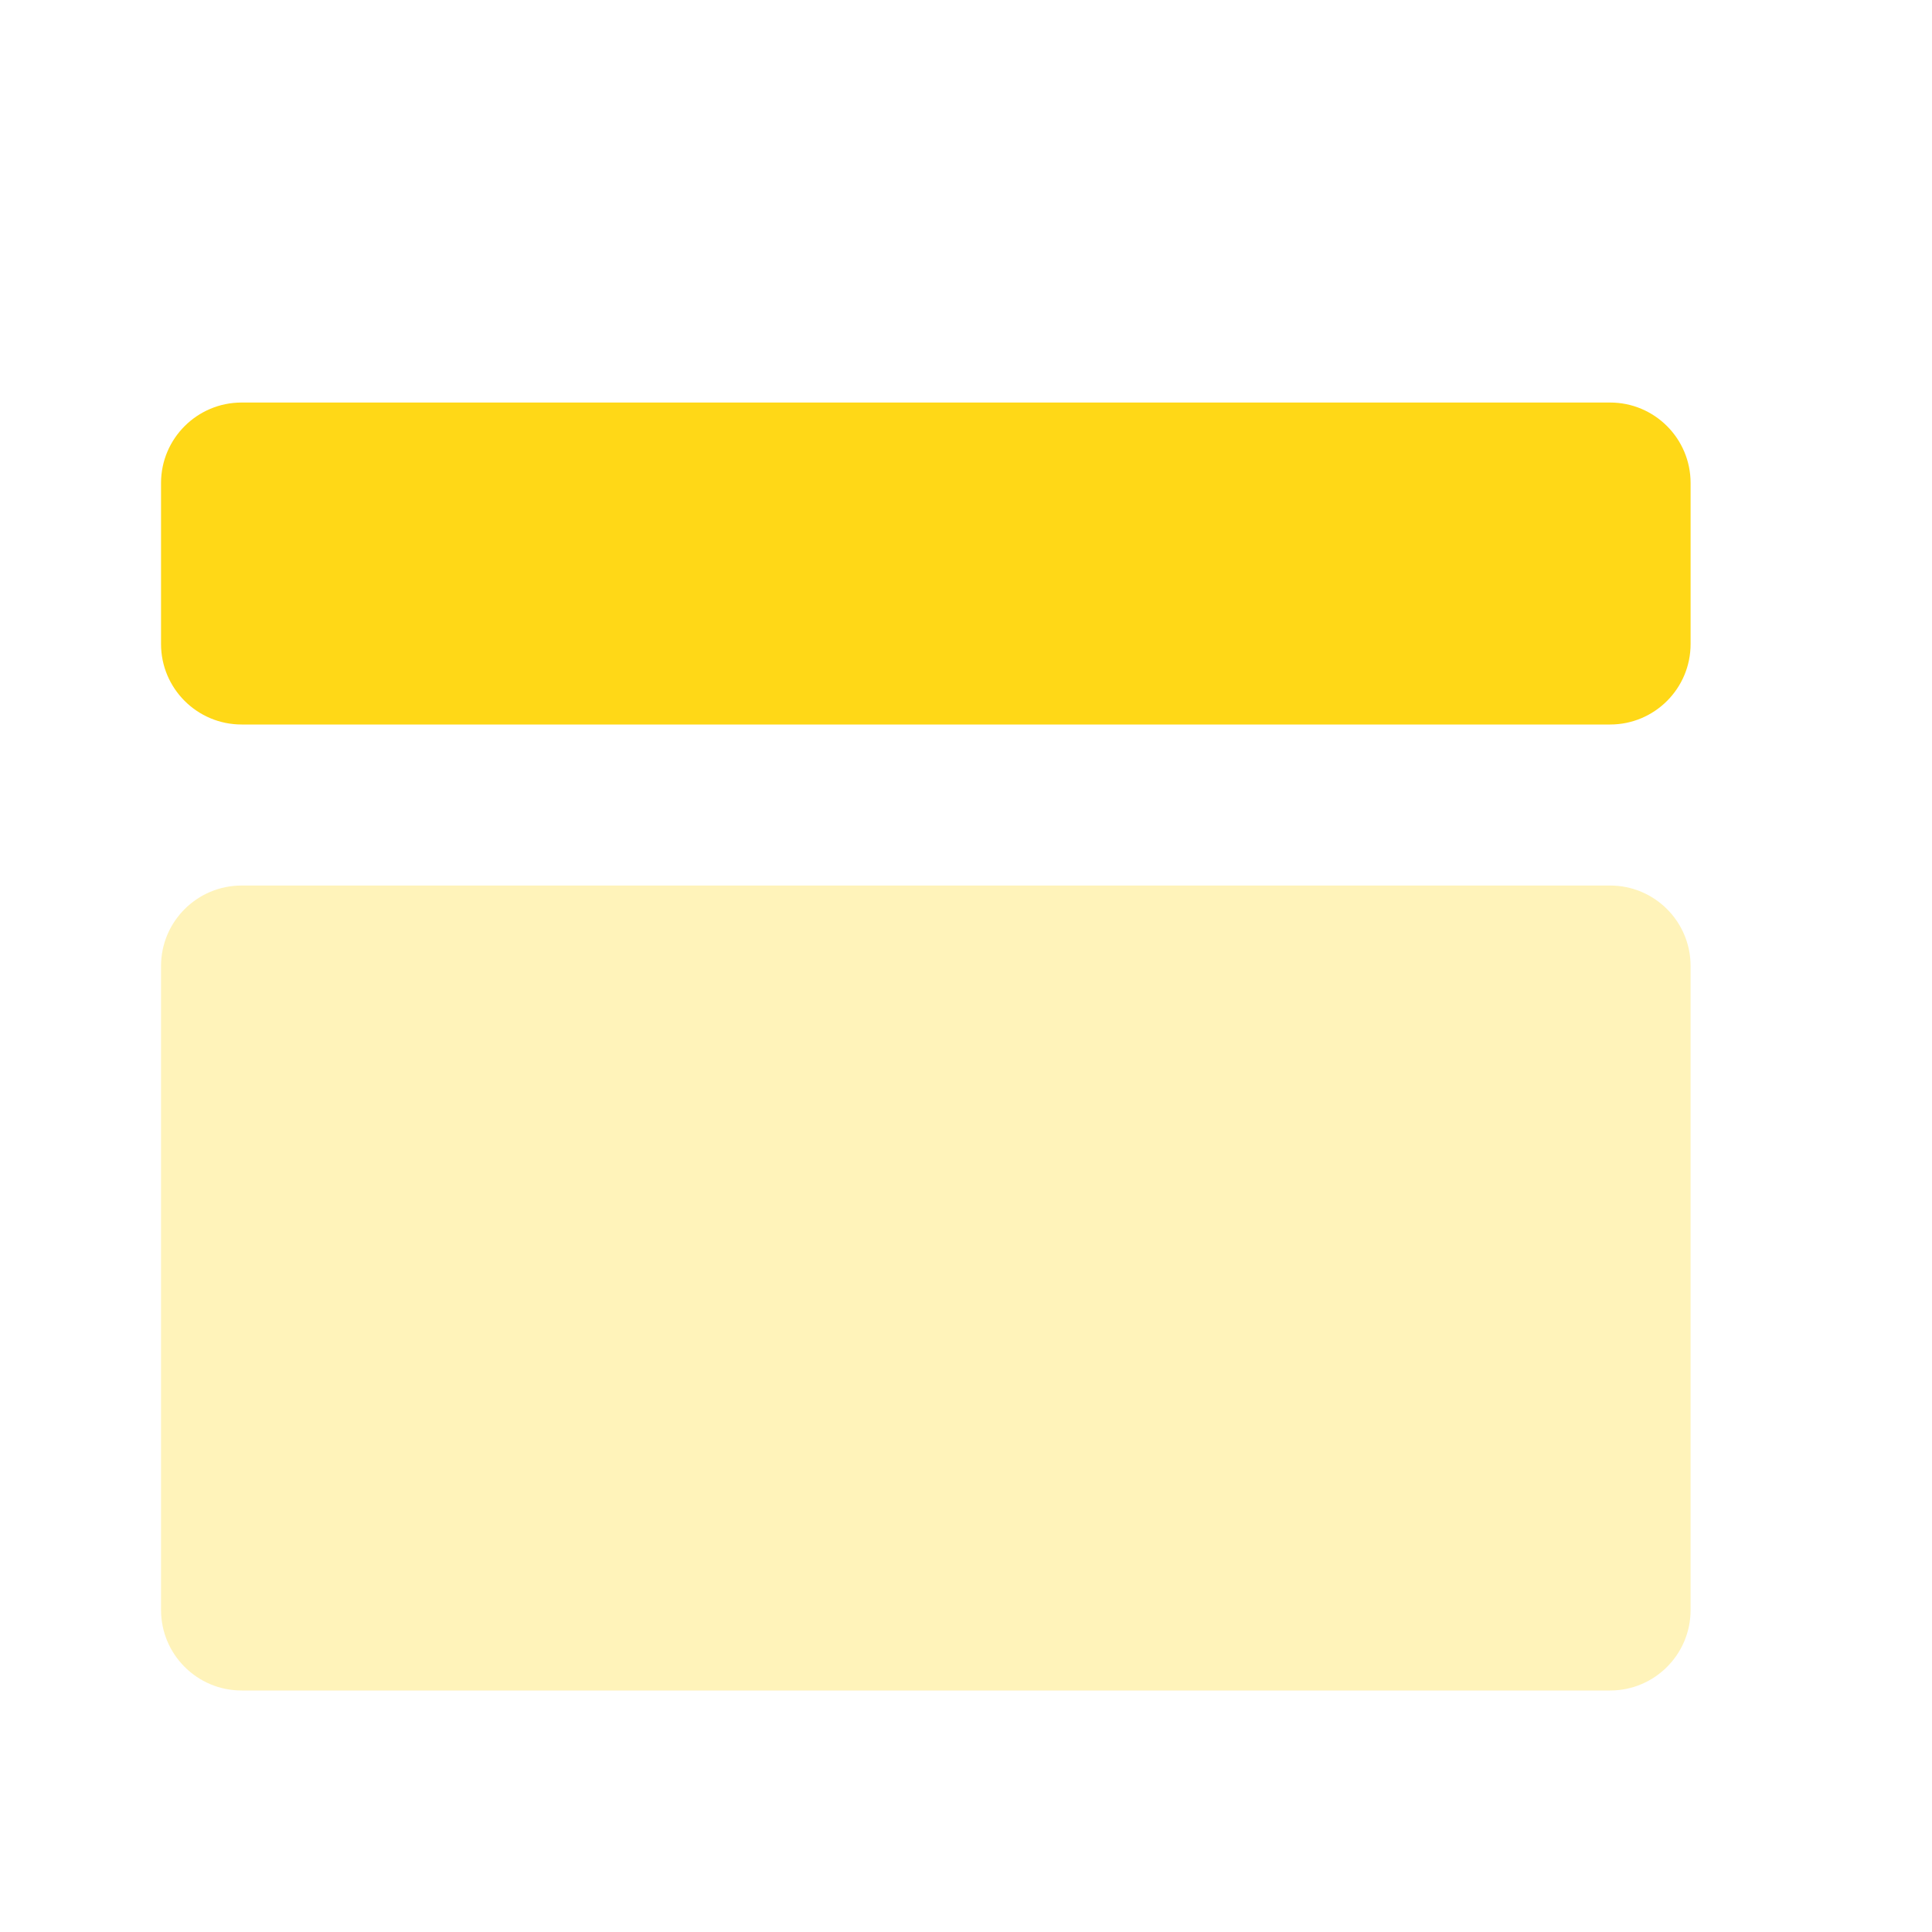
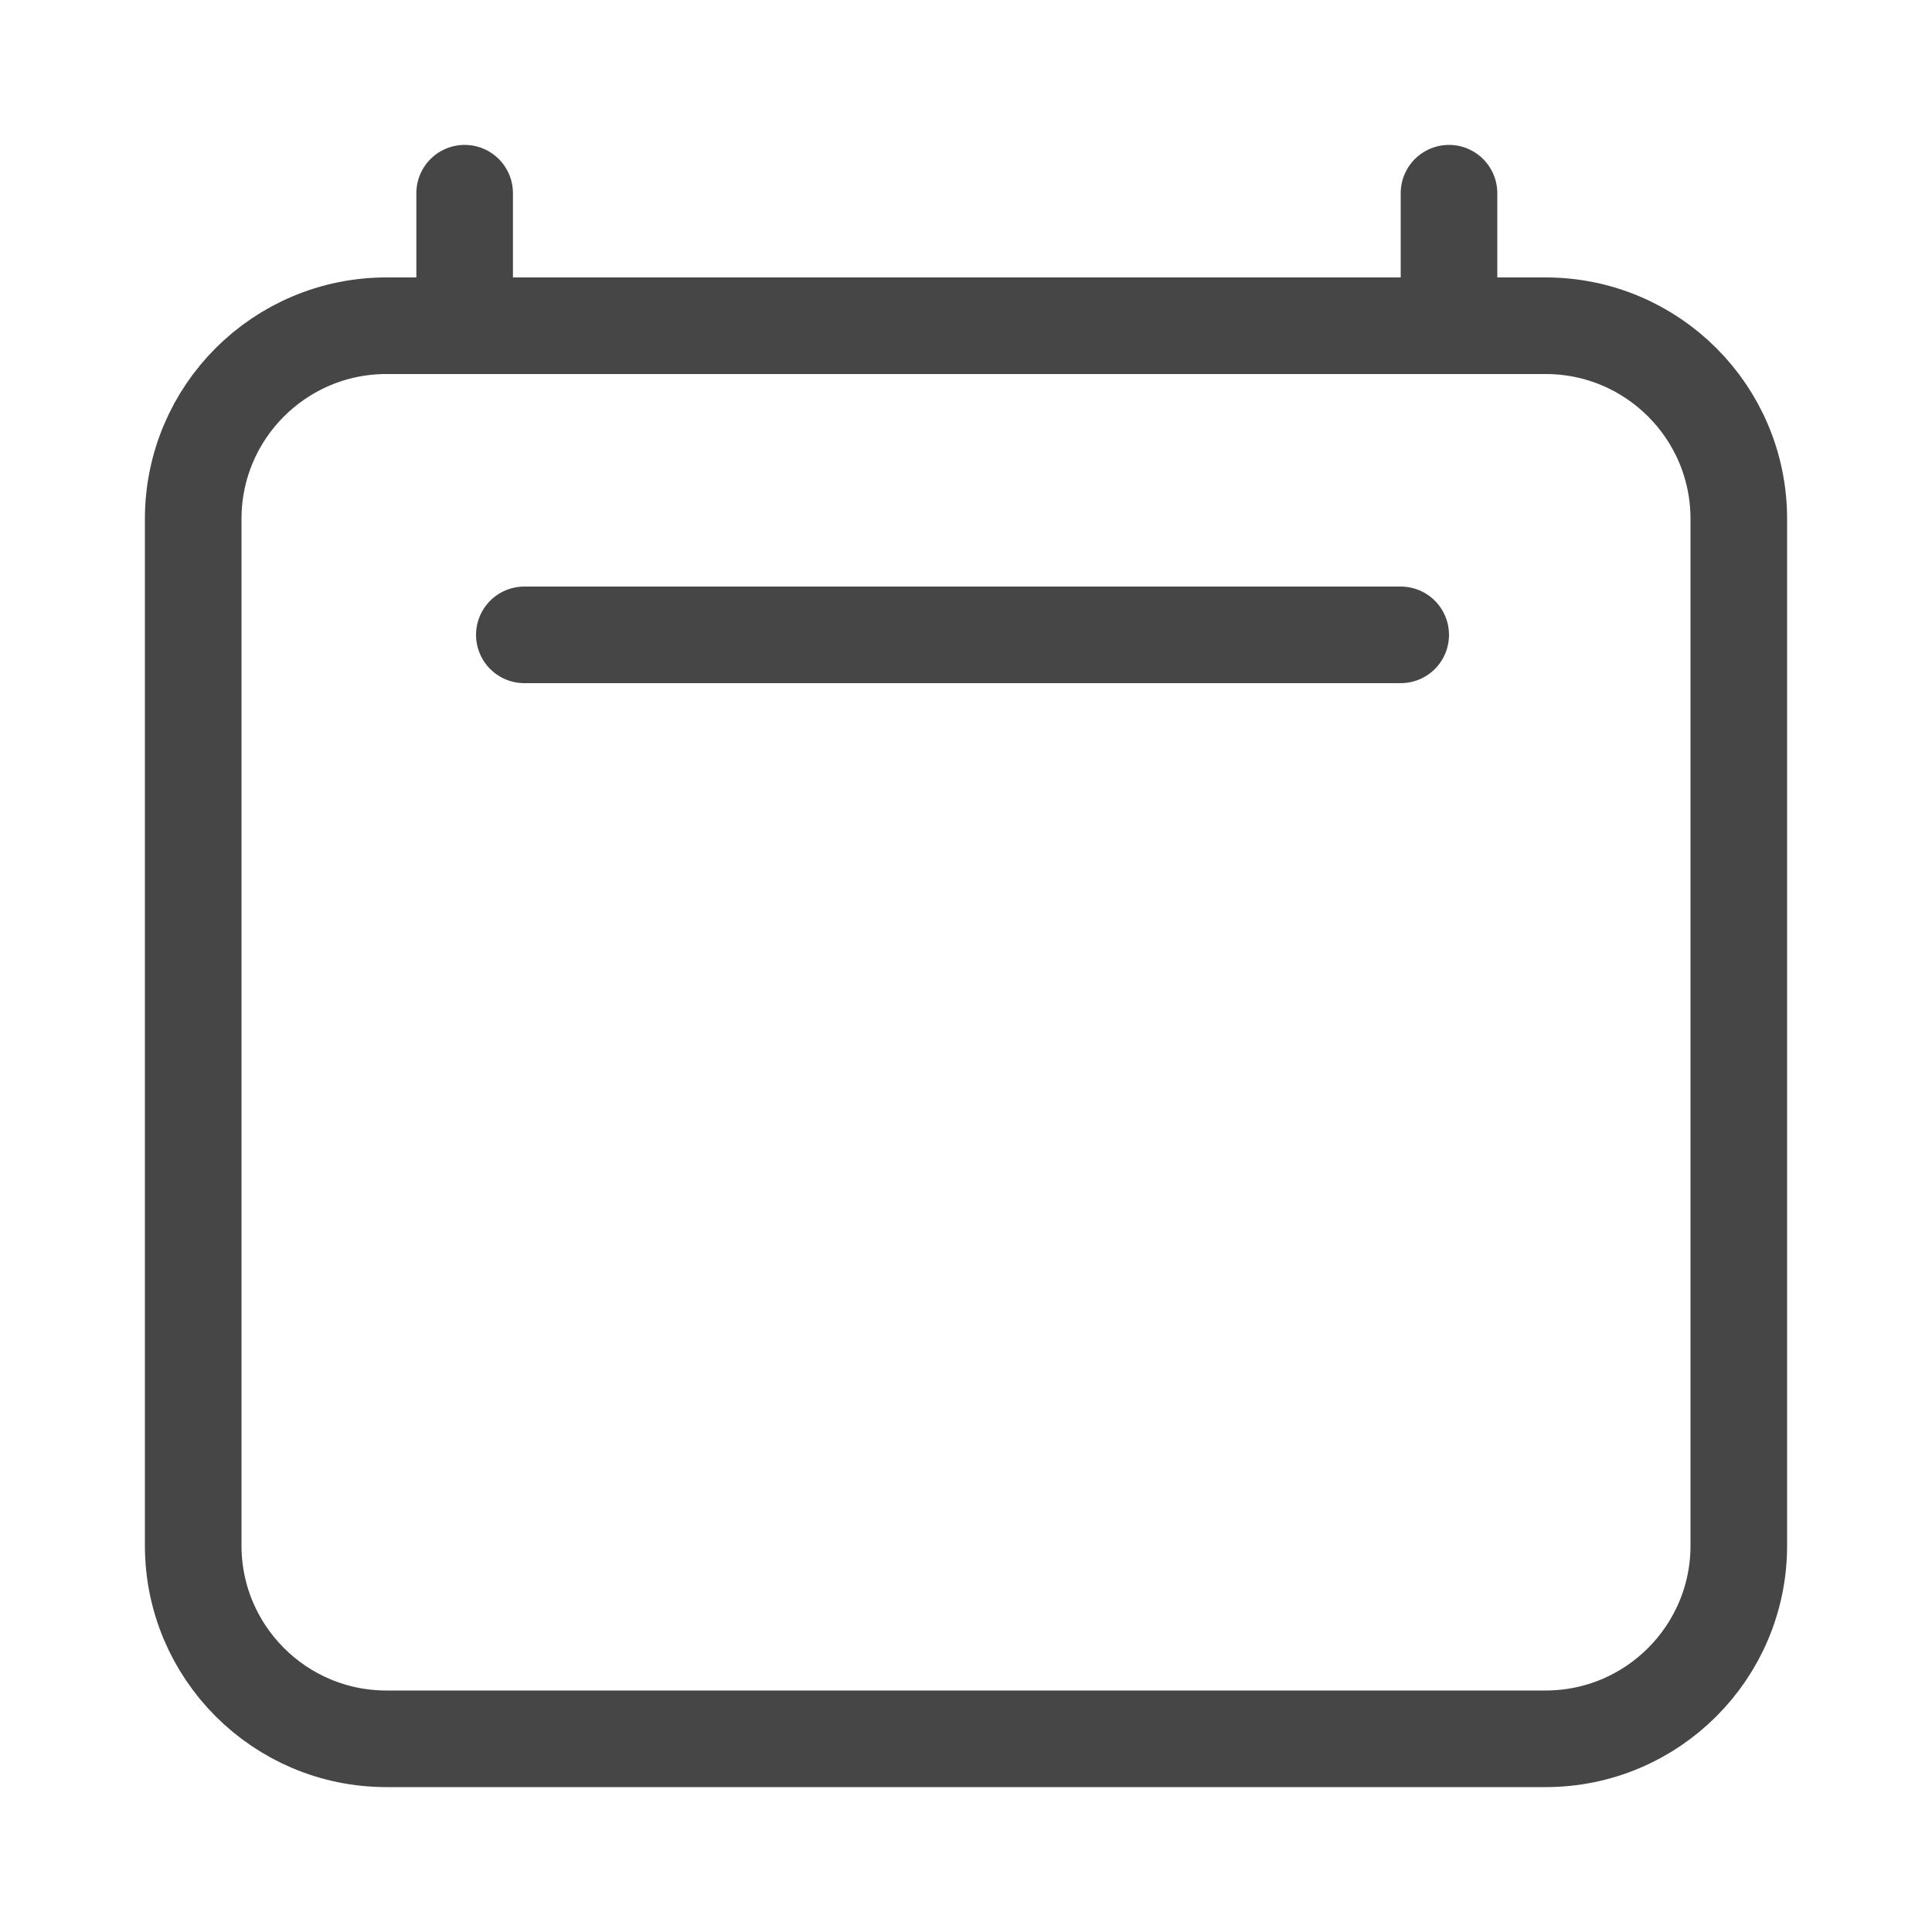
- <svg xmlns="http://www.w3.org/2000/svg" width="20" height="20" viewBox="0 0 20 20" fill="none">
-   <g id="Group">
-     <path id="Vector" d="M16.668 4.167H2.501C2.041 4.167 1.667 4.54 1.667 5V6.667C1.667 7.127 2.041 7.5 2.501 7.5H16.668C17.128 7.5 17.501 7.127 17.501 6.667V5C17.501 4.54 17.128 4.167 16.668 4.167Z" fill="#FFD817" />
-     <path id="Vector_2" opacity="0.3" d="M16.668 9.167H2.501C2.041 9.167 1.667 9.54 1.667 10V16.666C1.667 17.127 2.041 17.5 2.501 17.5H16.668C17.128 17.5 17.501 17.127 17.501 16.666V10C17.501 9.54 17.128 9.167 16.668 9.167Z" fill="#FFD817" />
-   </g>
+ <svg xmlns="http://www.w3.org/2000/svg" width="8" height="8" viewBox="0 0 10 10" fill="none">
+   <path id="Icon" d="M2.714 3.286H7.25M2.405 1V1.686M7.5 1V1.686M9 2.686L9 8C9 8.552 8.552 9 8 9H2C1.448 9 1 8.552 1 8V2.686C1 2.133 1.448 1.686 2 1.686H8C8.552 1.686 9 2.133 9 2.686Z" stroke="#464646" stroke-width="0.5" stroke-linecap="round" stroke-linejoin="round" />
</svg>
